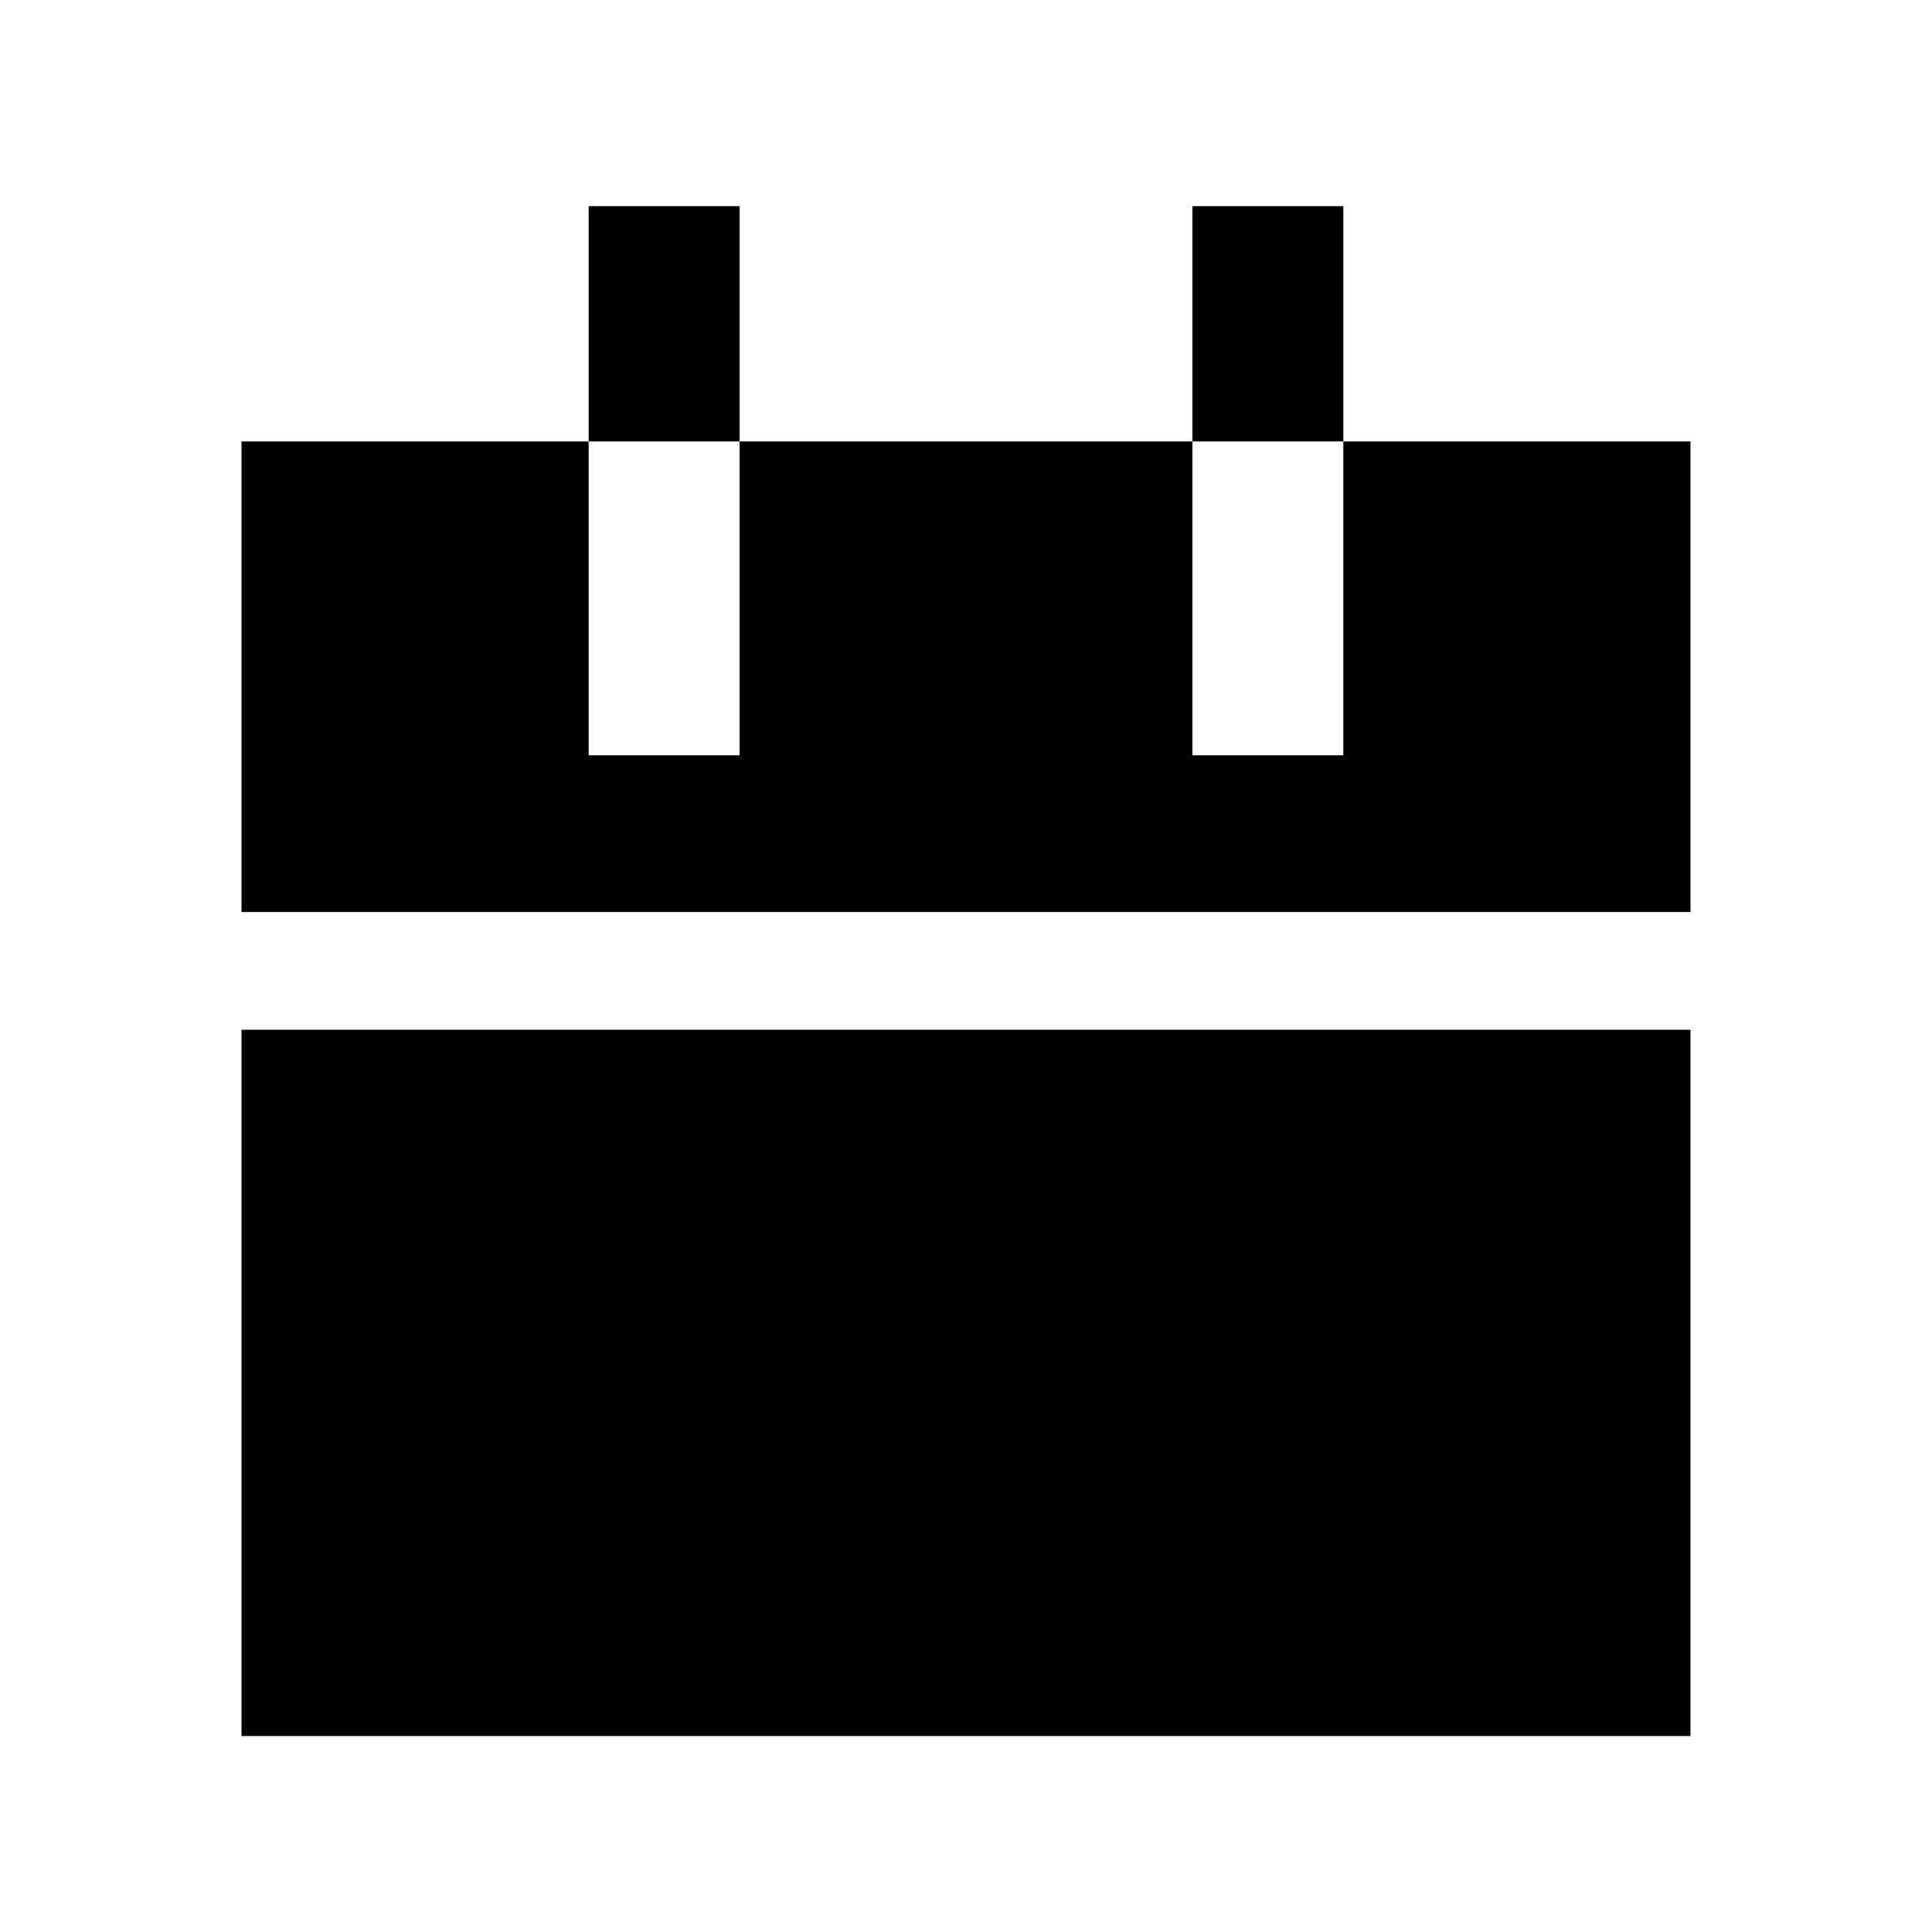
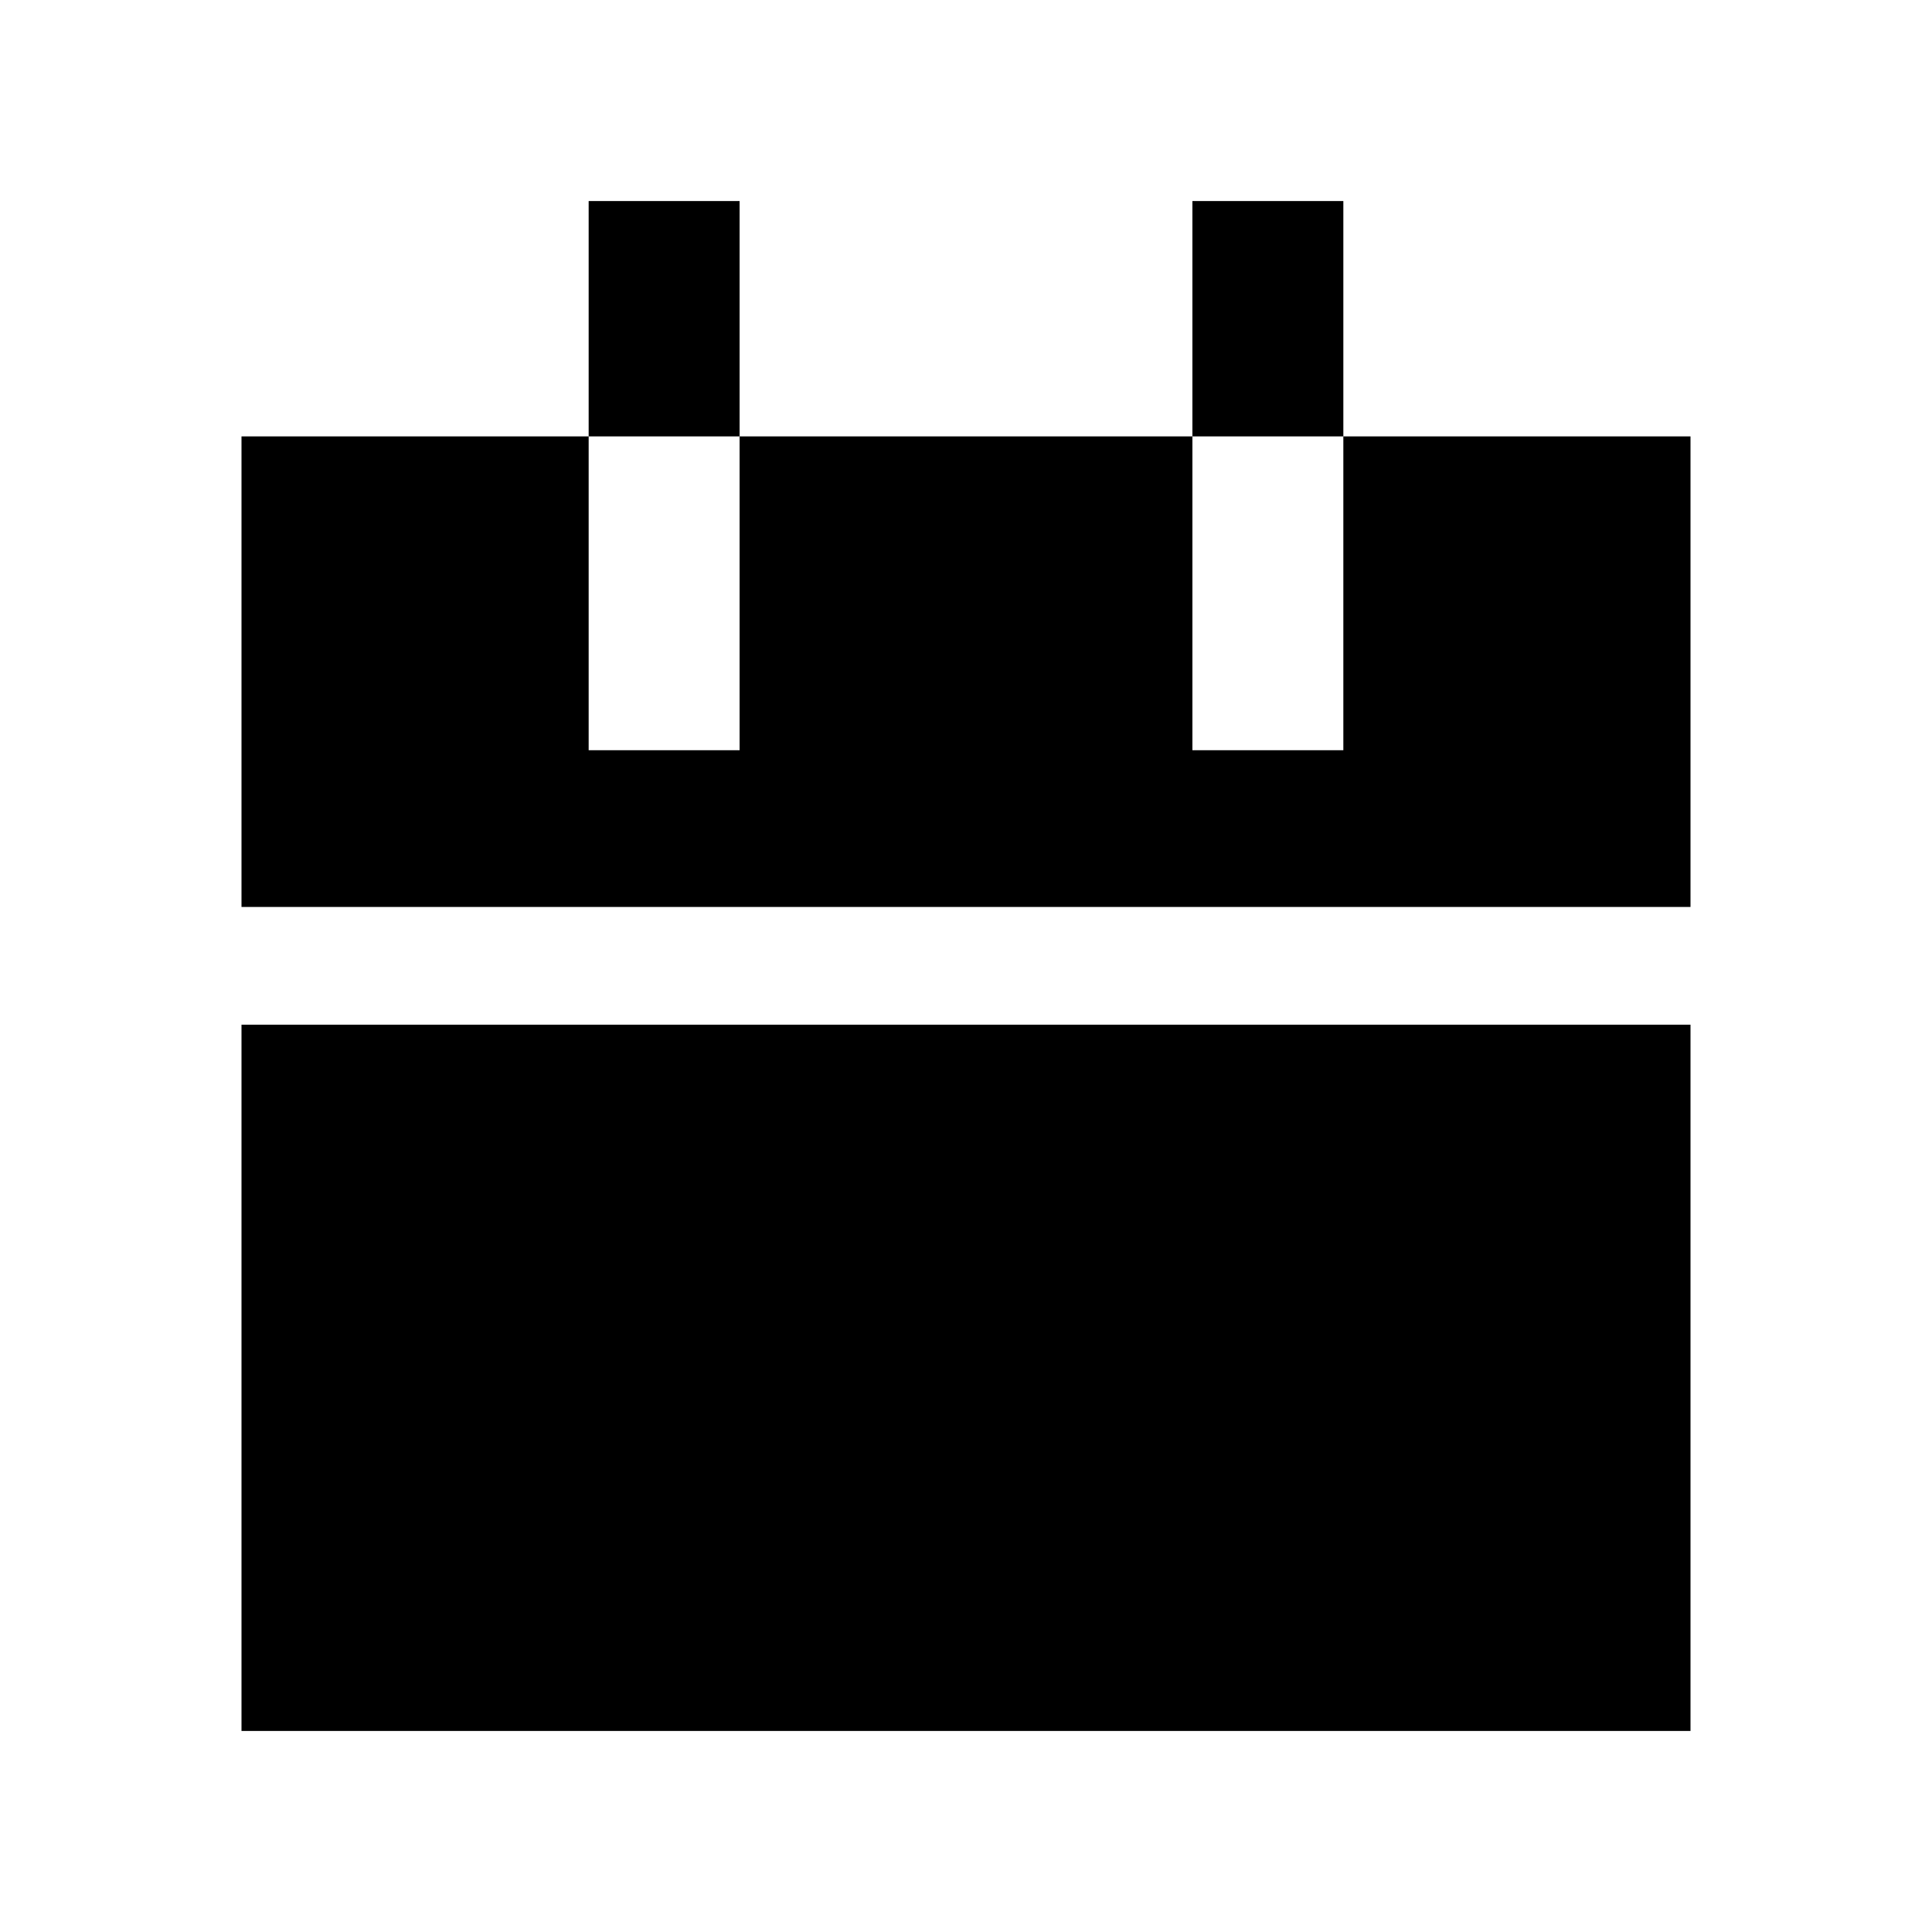
<svg xmlns="http://www.w3.org/2000/svg" width="16" height="16" viewBox="0 0 16 16" fill="none">
-   <path fill-rule="evenodd" clip-rule="evenodd" d="M6.125 1.707H4.875V3.656H2V7.553H14V3.656H11.125V1.707H9.875V3.656H6.125V1.707ZM9.875 3.656H11.125V6.255H9.875V3.656ZM14 8.528H2V14.377H14V8.528ZM6.125 3.656V6.255H4.875V3.656H6.125Z" fill="currentColor" />
+   <path fill-rule="evenodd" clip-rule="evenodd" d="M6.125 1.665H4.875V3.614H2V7.511H14V3.614H11.125V1.665H9.875V3.614H6.125V1.665ZM9.875 3.614H11.125V6.213H9.875V3.614ZM14 8.486H2V14.335H14V8.486ZM6.125 3.614V6.213H4.875V3.614H6.125Z" fill="currentColor" />
</svg>
